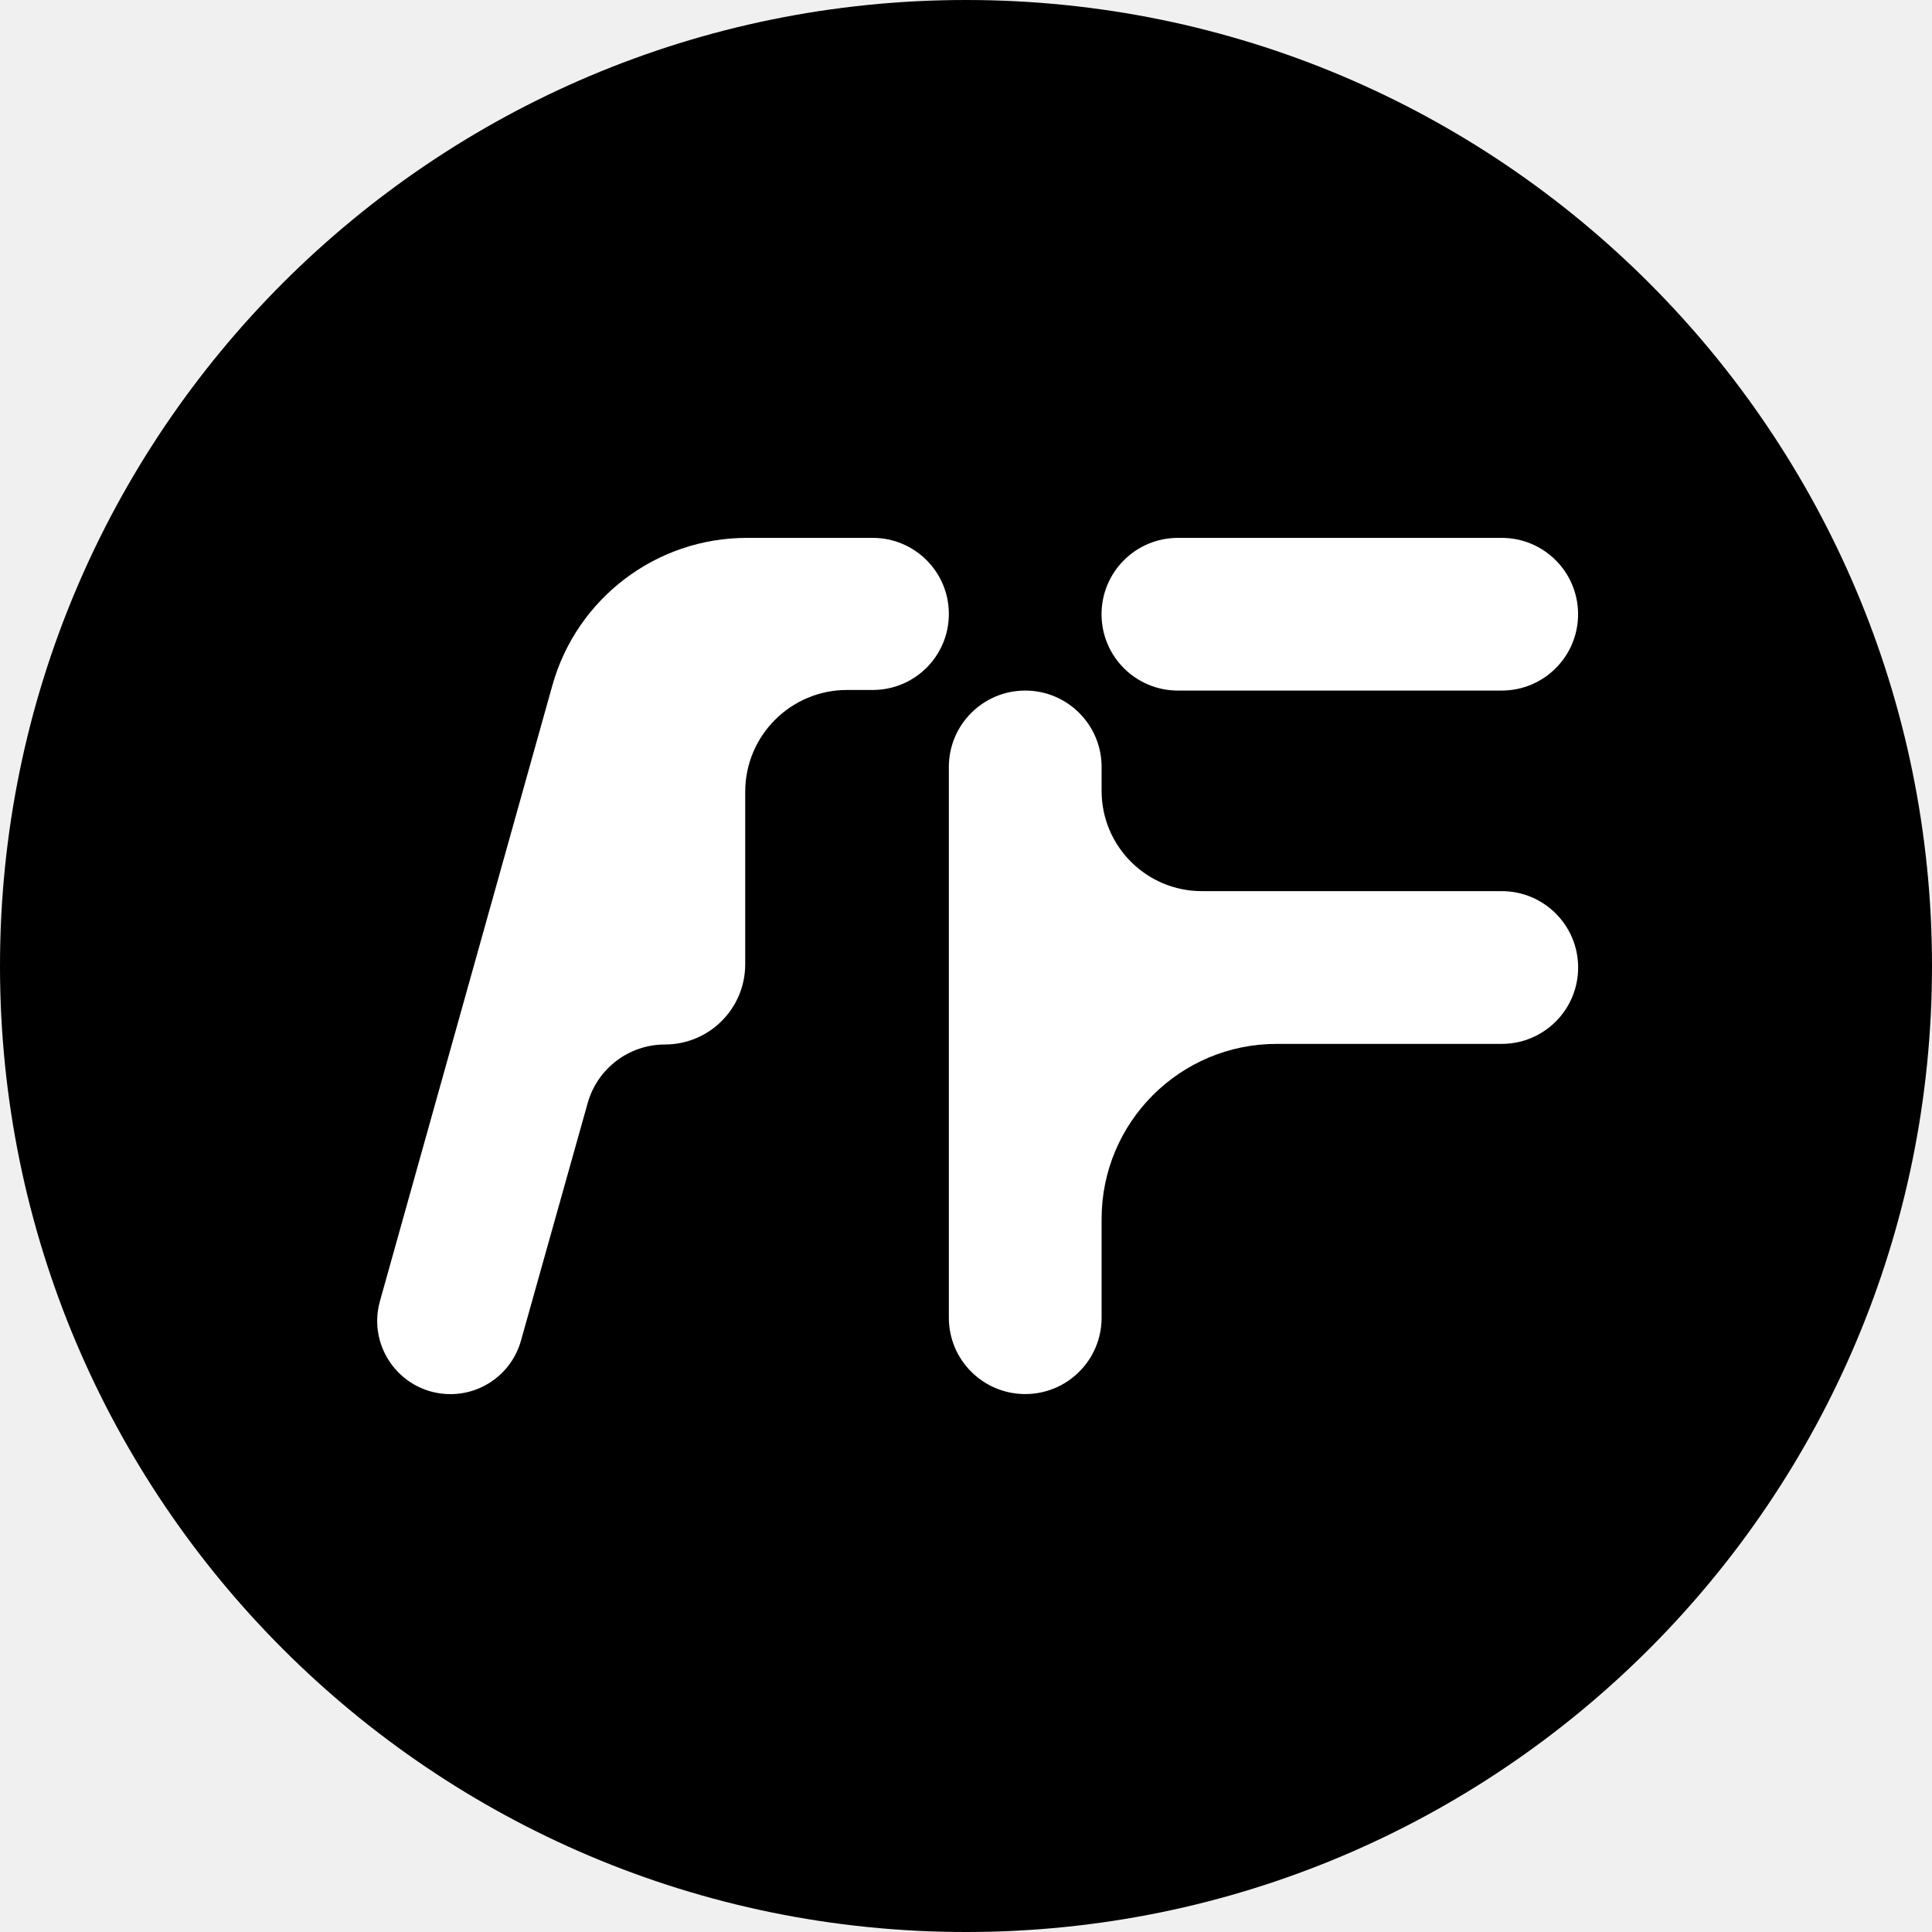
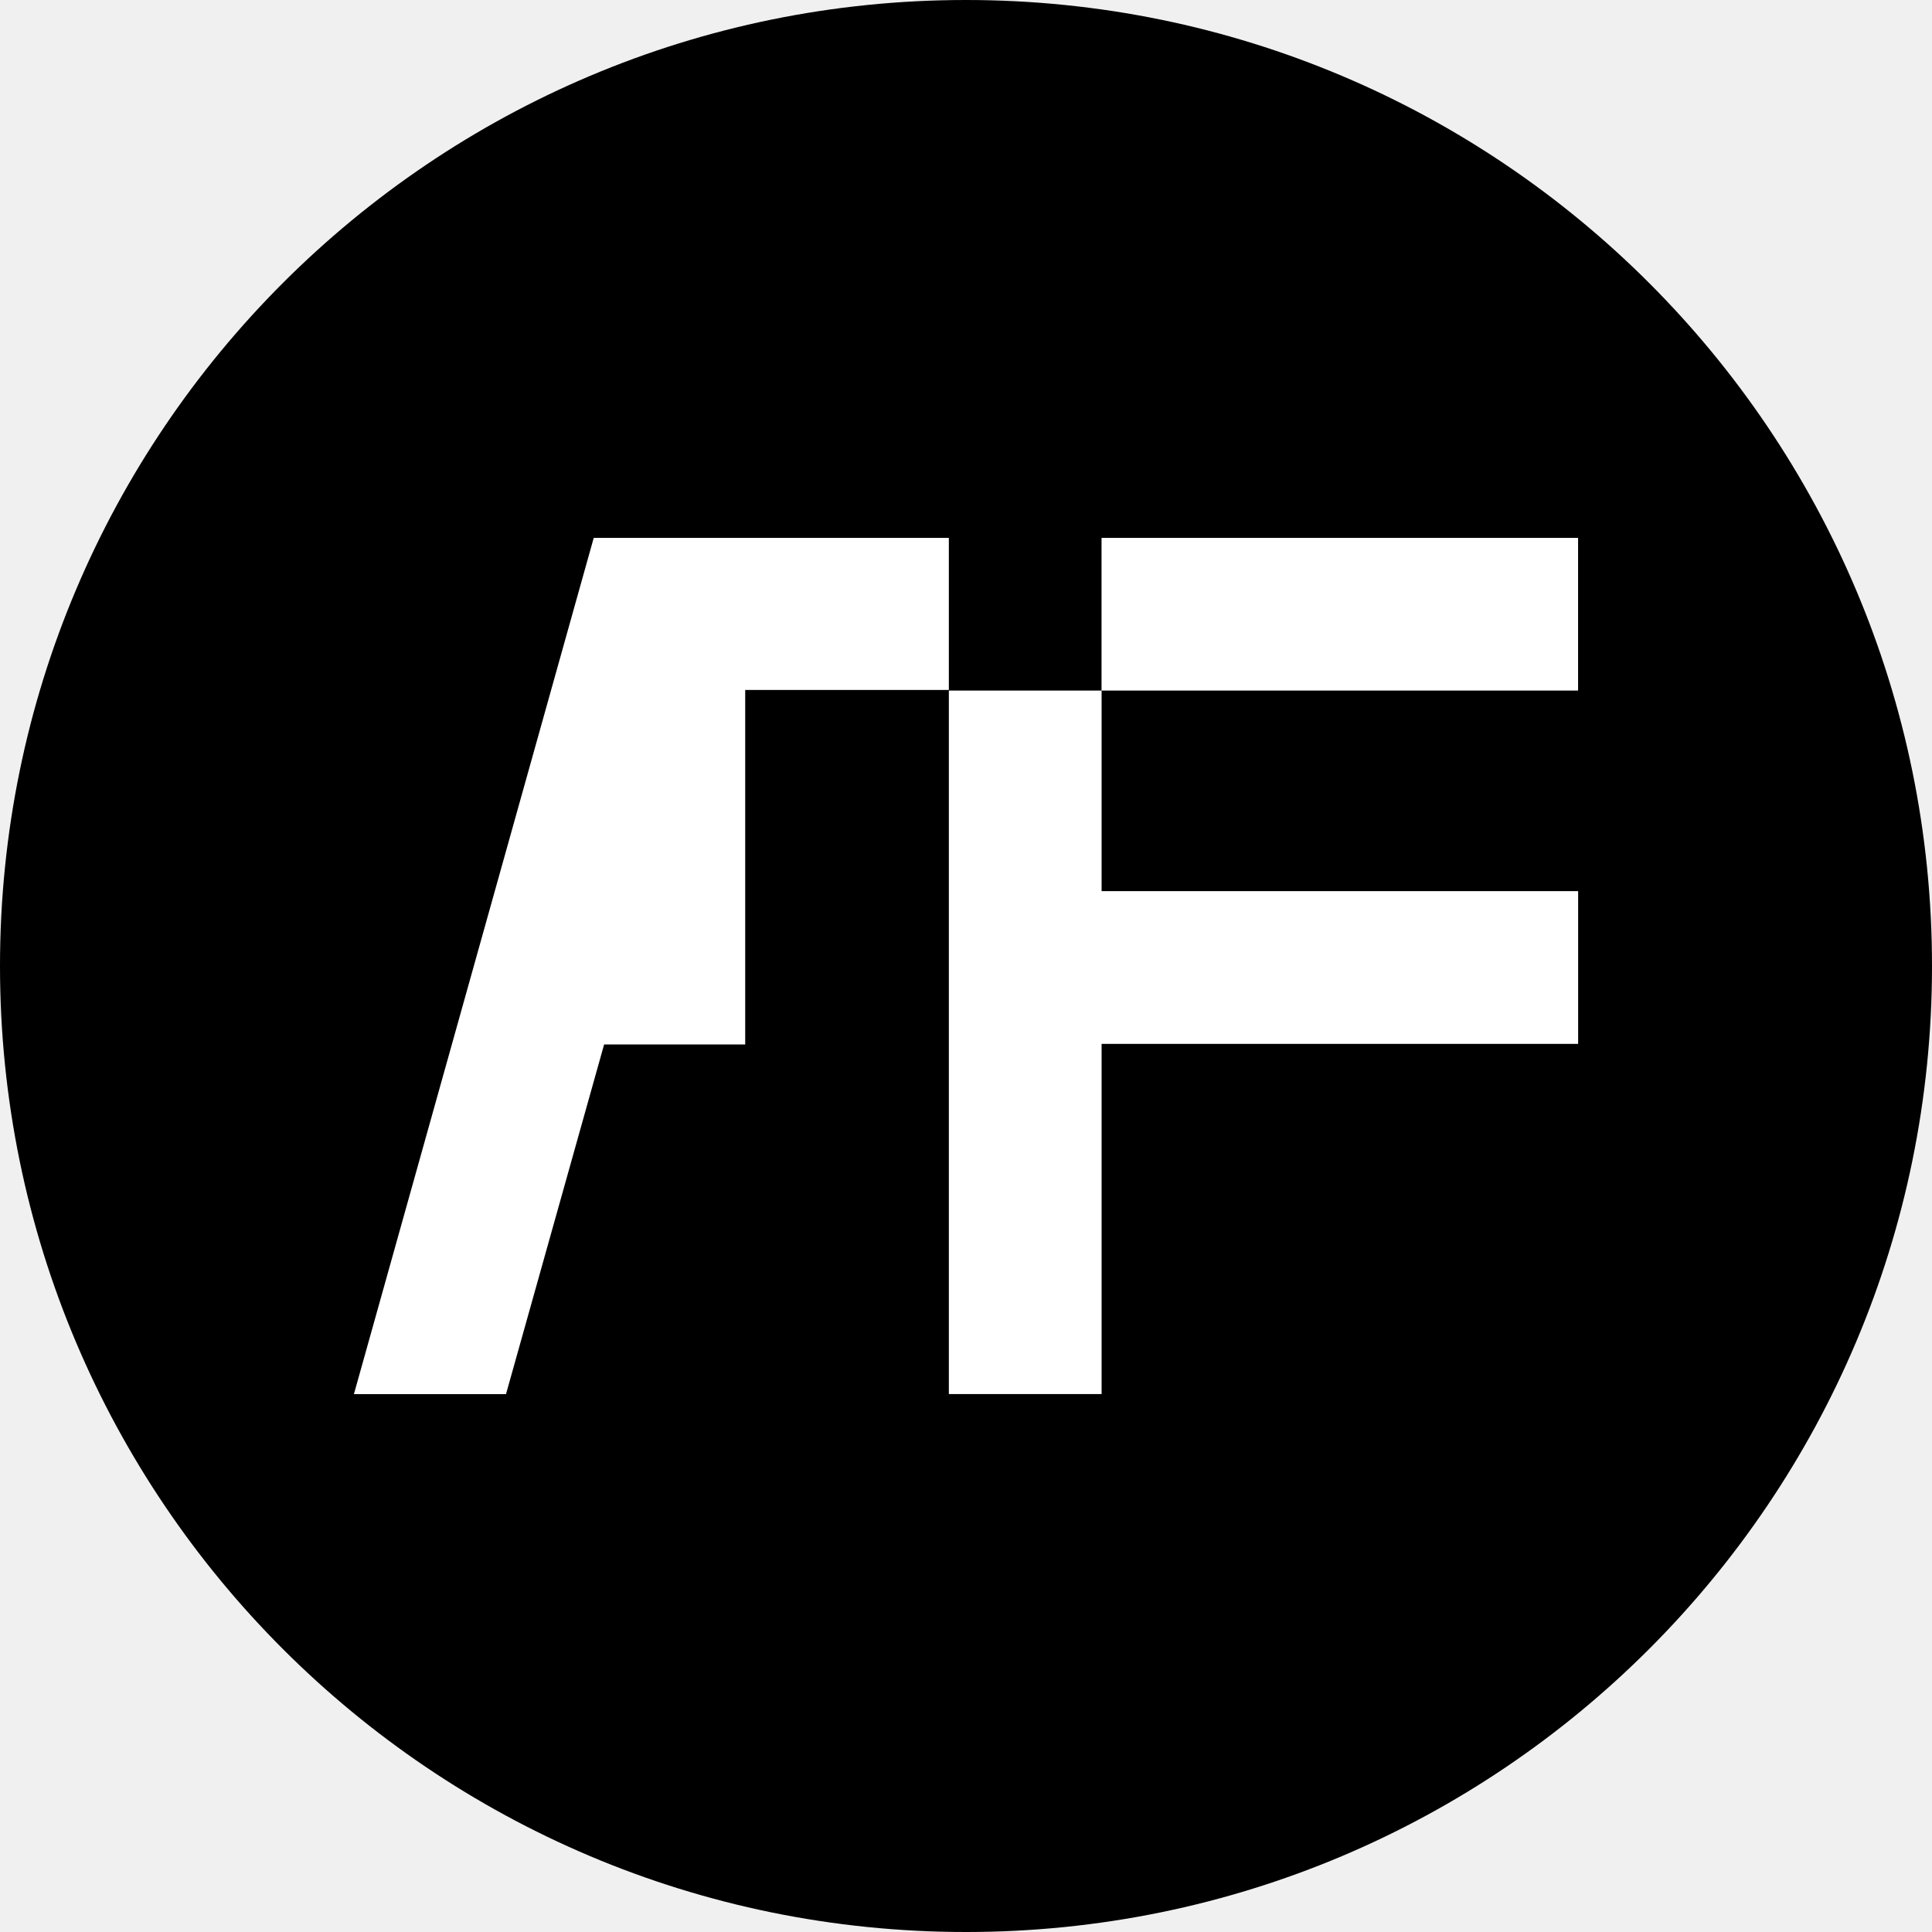
<svg xmlns="http://www.w3.org/2000/svg" width="32" height="32" viewBox="0 0 32 32" fill="none">
  <path d="M16 32C24.837 32 32 24.837 32 16C32 7.163 24.837 0 16 0C7.163 0 0 7.163 0 16C0 24.837 7.163 32 16 32Z" fill="black" />
-   <path d="M24.874 14.76C25.573 14.76 26.139 15.327 26.139 16.025C26.139 16.724 25.573 17.29 24.874 17.29H21.146C19.544 17.29 18.246 18.588 18.246 20.19V21.826C18.246 22.524 17.68 23.09 16.981 23.09C16.282 23.09 15.716 22.524 15.716 21.826V12.703C15.716 12.005 16.282 11.438 16.981 11.438C17.68 11.438 18.246 12.005 18.246 12.703V13.099C18.246 14.017 18.989 14.76 19.907 14.76H24.874Z" fill="white" />
-   <path d="M24.873 8.909H19.51C18.811 8.909 18.245 9.475 18.245 10.174C18.245 10.872 18.811 11.438 19.51 11.438H24.873C25.572 11.438 26.138 10.872 26.138 10.174C26.138 9.475 25.572 8.909 24.873 8.909Z" fill="white" />
-   <path d="M12.37 8.909C10.87 8.909 9.554 9.908 9.149 11.352L6.293 21.55C6.076 22.324 6.658 23.091 7.461 23.091C8.005 23.091 8.482 22.729 8.629 22.205L9.734 18.27C9.895 17.697 10.418 17.3 11.014 17.3C11.748 17.3 12.343 16.705 12.343 15.971V13.115C12.343 12.184 13.098 11.428 14.029 11.428H14.456C15.152 11.428 15.716 10.865 15.716 10.169C15.716 9.473 15.152 8.909 14.456 8.909H12.37Z" fill="white" />
+   <path d="M26.139 14.76V17.29H18.246V23.09H15.716V11.438H18.246V14.76H26.139Z" fill="white" />
+   <path d="M26.138 8.909H18.245V11.438H26.138V8.909Z" fill="white" />
+   <path d="M9.834 8.909L5.862 23.091H8.381L10.006 17.3H12.343V11.428H15.716V8.909H9.834Z" fill="white" />
</svg>
